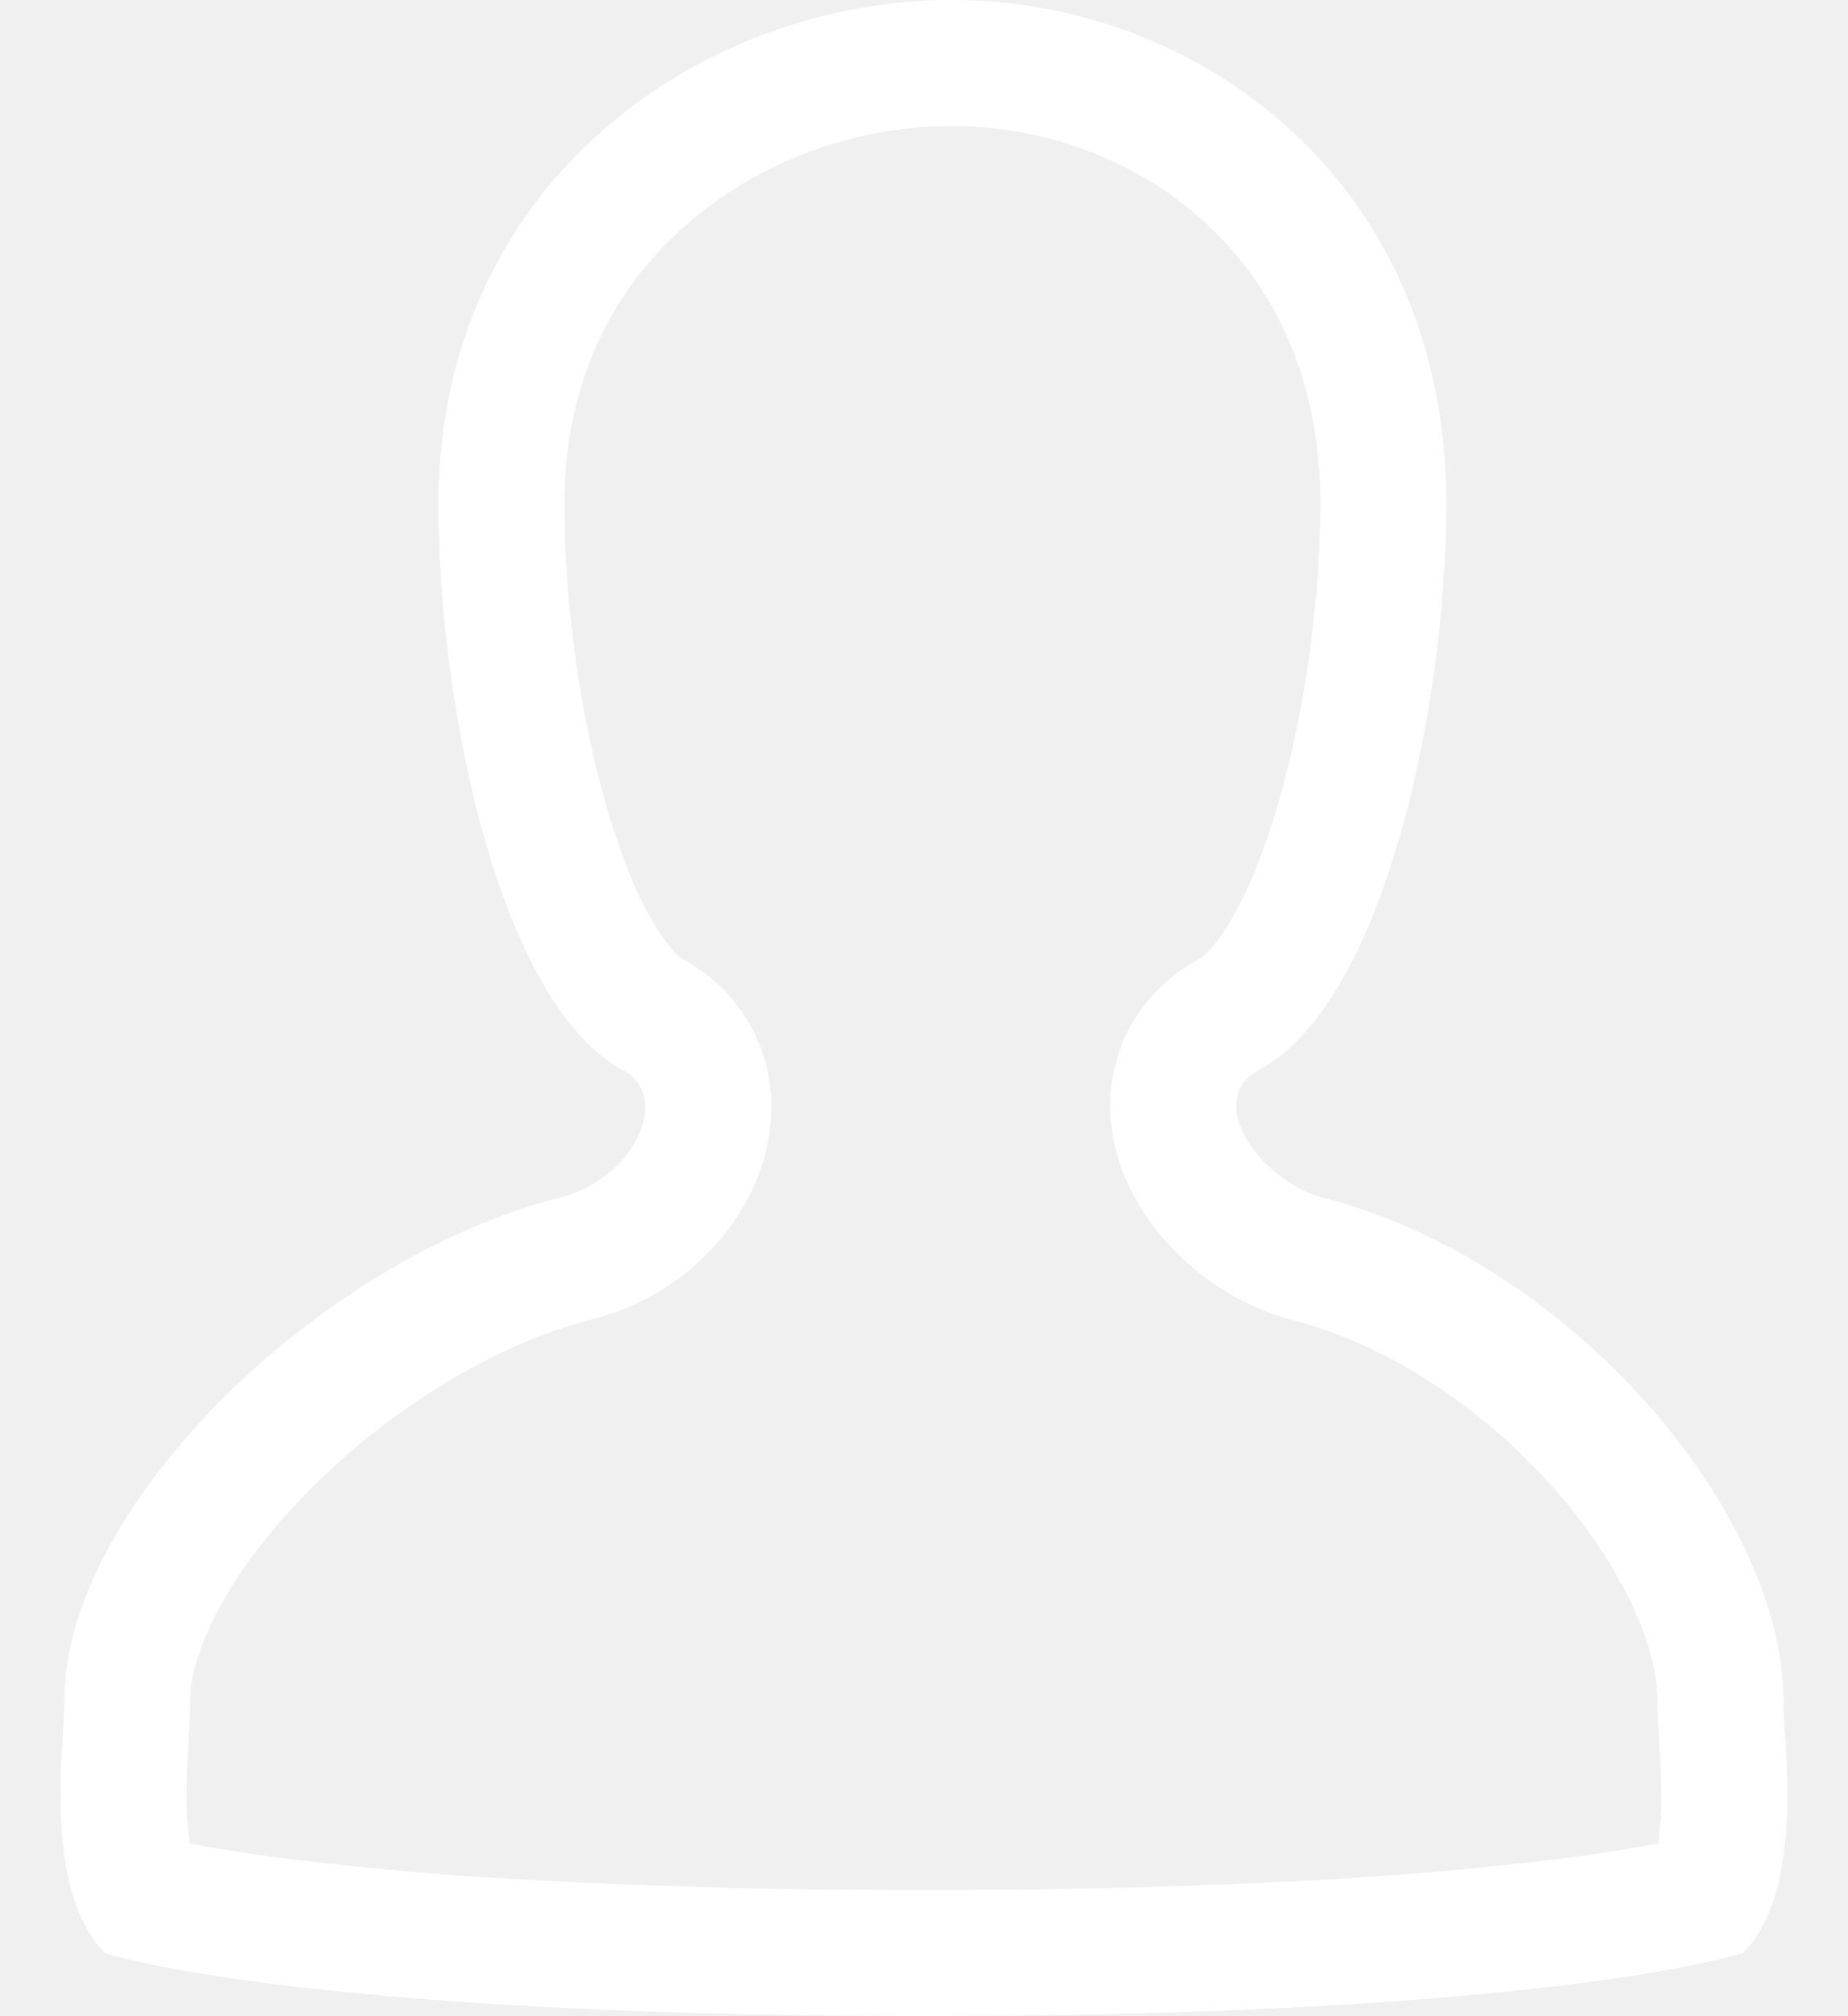
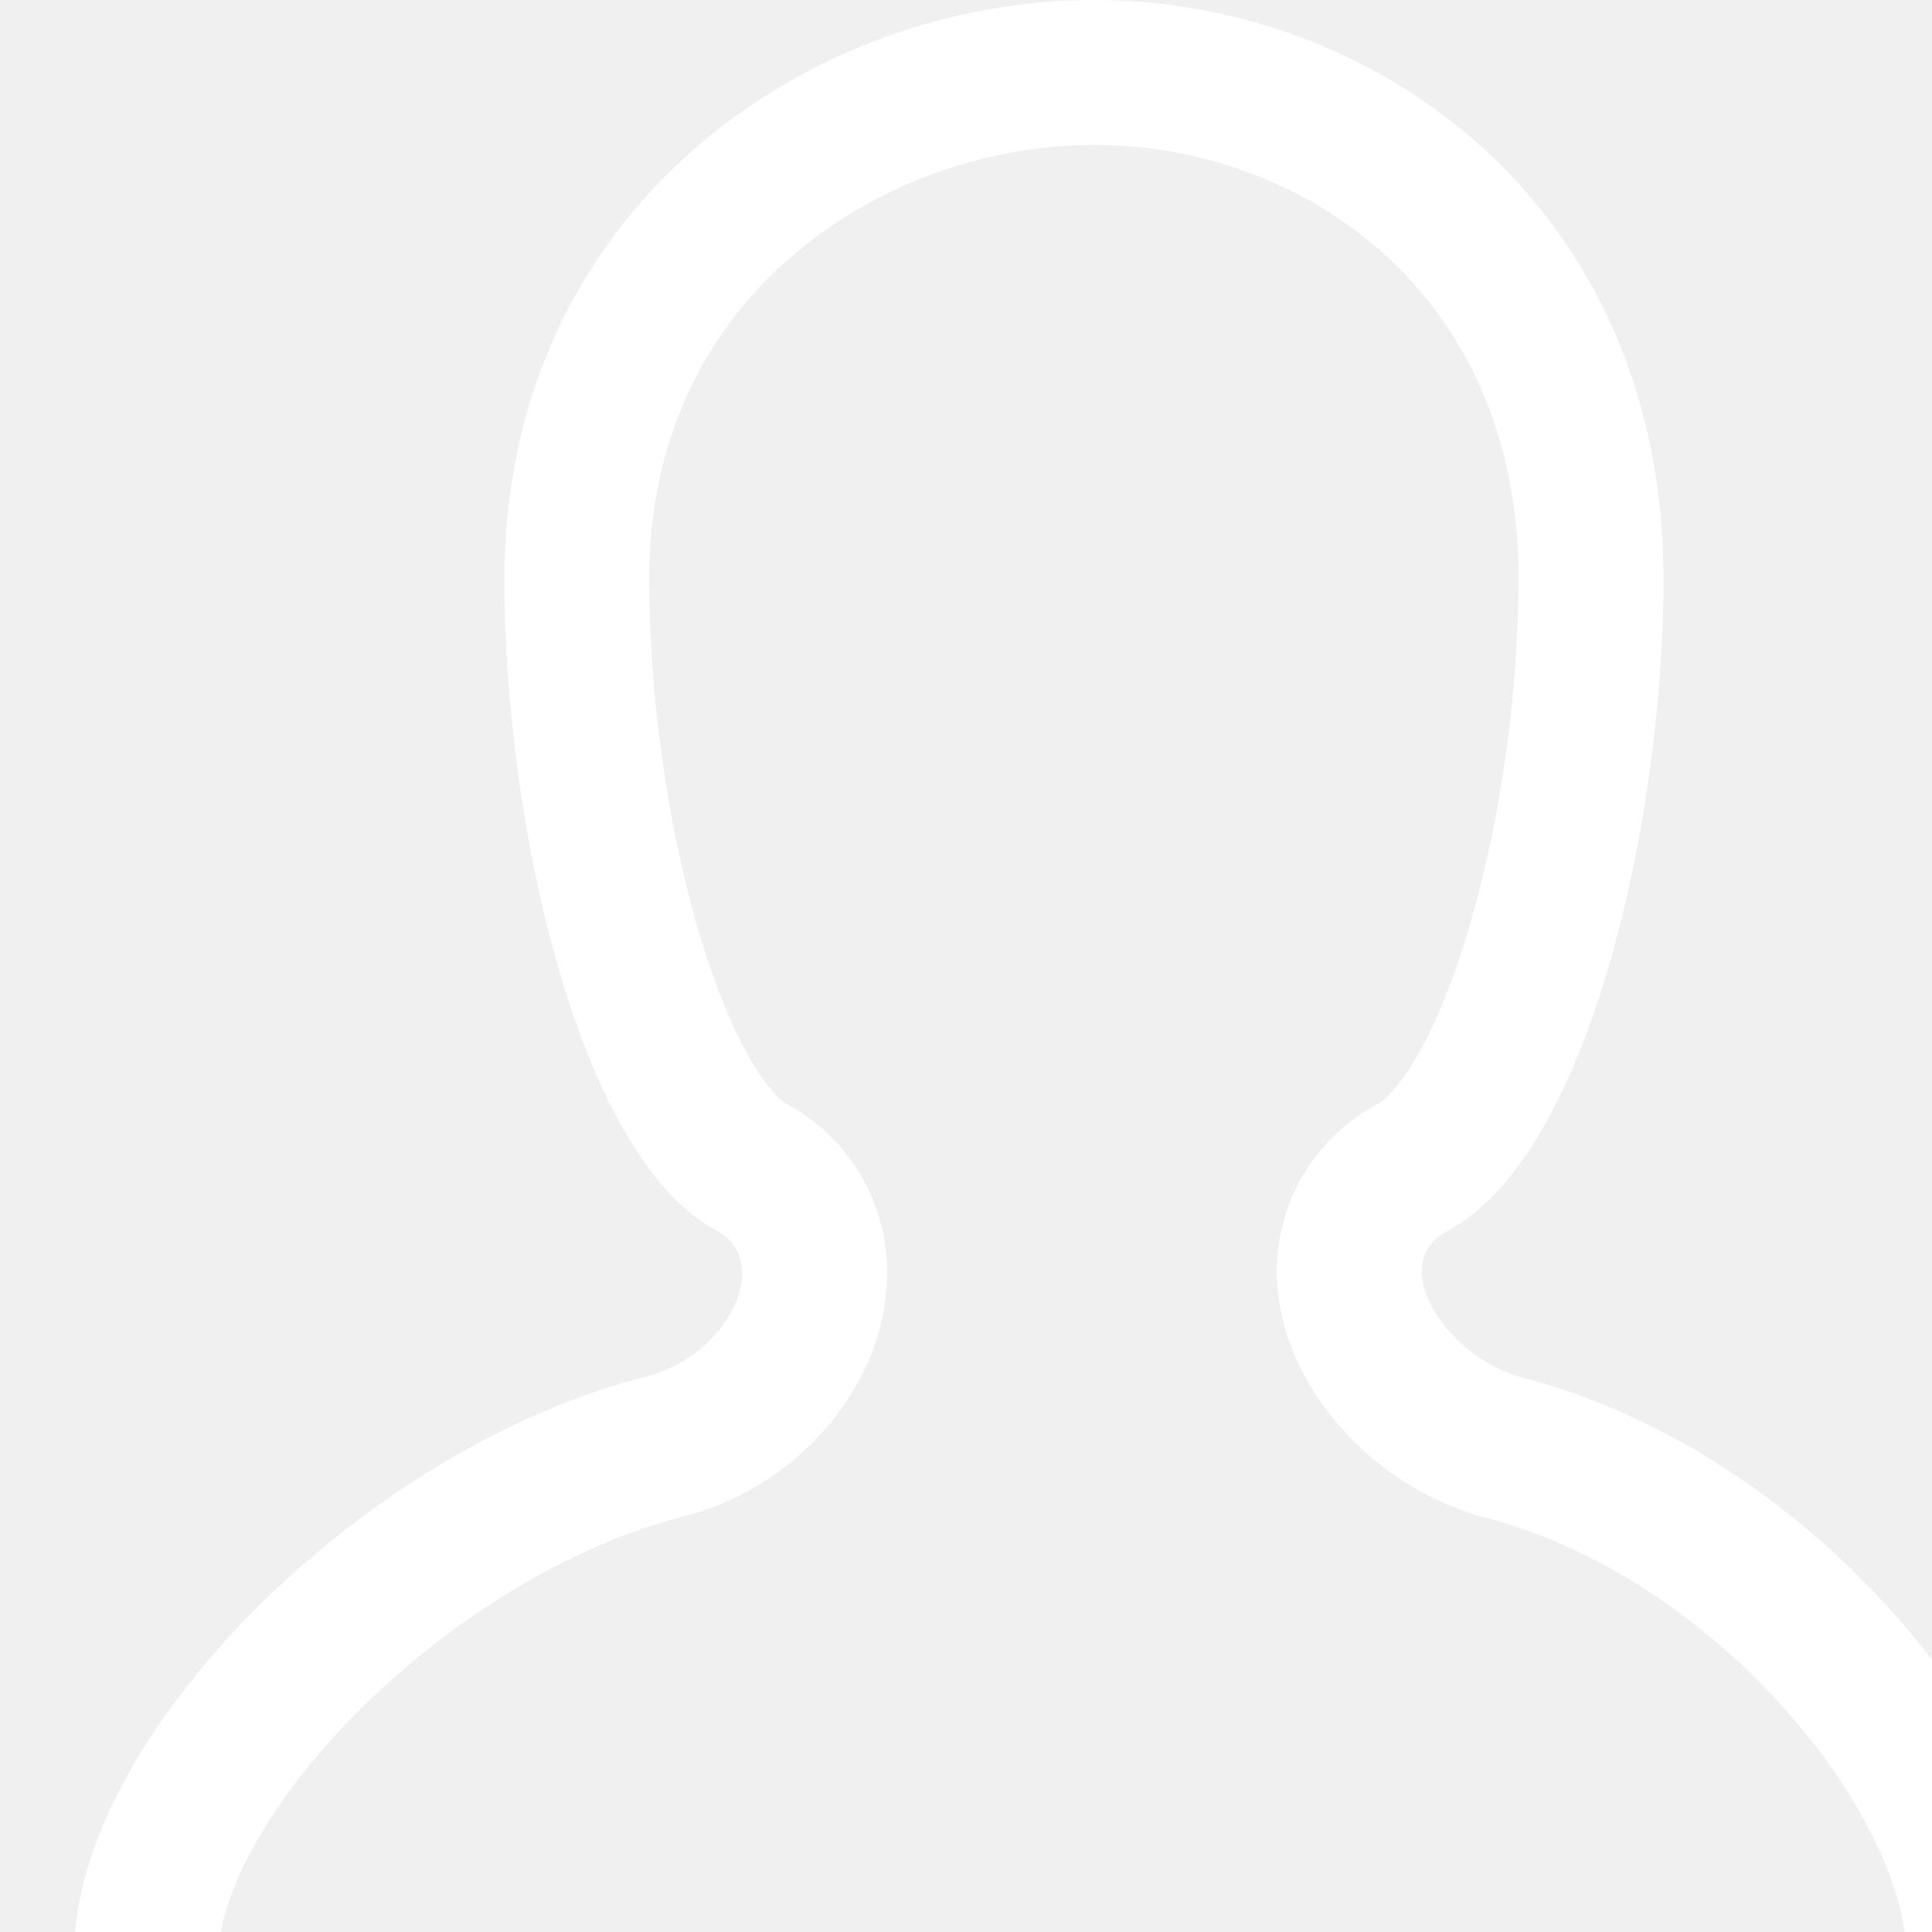
- <svg xmlns="http://www.w3.org/2000/svg" width="22" height="24" viewBox="0 0 22 24" fill="none">
+ <svg xmlns="http://www.w3.org/2000/svg" width="18" height="18" viewBox="0 0 20 20" fill="none">
  <path fill-rule="evenodd" clip-rule="evenodd" d="M21.233 20.227C21.233 20.771 21.503 22.503 20.75 23.25C20.752 23.251 18.5 24 11 24C3.497 24 1.226 23.25 1.25 23.25C0.5 22.494 0.767 20.771 0.767 20.227C0.767 18 3.721 15.007 6.687 14.25C7.522 14.045 8.005 13.078 7.437 12.75C5.982 11.998 5.221 8.502 5.221 6C5.221 2.168 8.366 0 11.328 0C14.289 0 17.221 2.169 17.221 6C17.221 8.387 16.48 11.965 14.97 12.75C14.354 13.102 14.972 14.025 15.72 14.25C18.738 15.012 21.233 18.047 21.233 20.227ZM19.741 21.947C19.332 22.024 18.922 22.087 18.508 22.136C17.544 22.253 16.576 22.335 15.607 22.386C14.073 22.466 12.536 22.504 11 22.5C9.466 22.504 7.934 22.466 6.404 22.386C5.433 22.337 4.466 22.254 3.502 22.138C3.086 22.089 2.671 22.026 2.261 21.949C2.249 21.885 2.242 21.819 2.236 21.756C2.225 21.628 2.219 21.501 2.221 21.371C2.223 21.148 2.231 20.925 2.246 20.702C2.257 20.55 2.264 20.398 2.266 20.244C2.268 20.093 2.291 19.941 2.336 19.794C2.399 19.579 2.486 19.371 2.594 19.174C2.728 18.926 2.879 18.69 3.05 18.467C3.245 18.212 3.455 17.97 3.68 17.743C4.164 17.256 4.704 16.828 5.291 16.472C5.578 16.296 5.876 16.142 6.183 16.007C6.466 15.883 6.759 15.782 7.057 15.703C7.625 15.561 8.135 15.251 8.523 14.814C8.709 14.608 8.861 14.376 8.975 14.123C9.106 13.834 9.178 13.521 9.183 13.204C9.189 12.859 9.104 12.518 8.939 12.214C8.756 11.884 8.484 11.612 8.152 11.432C8.109 11.409 8.069 11.379 8.038 11.342C7.938 11.233 7.852 11.113 7.779 10.986C7.668 10.793 7.571 10.594 7.49 10.387C7.389 10.134 7.301 9.879 7.226 9.619C7.055 9.023 6.929 8.417 6.849 7.804C6.764 7.204 6.723 6.6 6.721 5.996C6.719 5.646 6.755 5.297 6.828 4.956C6.894 4.652 6.991 4.356 7.121 4.072C7.364 3.546 7.717 3.073 8.154 2.691C8.591 2.306 9.097 2.006 9.644 1.806C10.182 1.605 10.754 1.502 11.33 1.5C11.889 1.5 12.444 1.601 12.965 1.802C13.484 1.997 13.959 2.289 14.366 2.664C14.782 3.051 15.114 3.519 15.339 4.041C15.463 4.327 15.556 4.628 15.618 4.935C15.688 5.284 15.721 5.64 15.721 5.994C15.717 6.581 15.676 7.168 15.596 7.749C15.515 8.363 15.389 8.97 15.219 9.564C15.144 9.829 15.054 10.088 14.953 10.344C14.868 10.554 14.771 10.759 14.656 10.956C14.581 11.089 14.489 11.214 14.386 11.329C14.349 11.37 14.306 11.404 14.257 11.43C13.938 11.602 13.672 11.859 13.486 12.169C13.306 12.478 13.213 12.832 13.218 13.191C13.226 13.526 13.308 13.856 13.46 14.156C13.578 14.396 13.732 14.617 13.914 14.814C14.293 15.232 14.78 15.536 15.32 15.696C15.626 15.773 15.922 15.874 16.207 16.003C16.496 16.133 16.773 16.284 17.039 16.457C17.576 16.806 18.063 17.224 18.487 17.704C18.688 17.927 18.871 18.165 19.04 18.416C19.19 18.639 19.323 18.876 19.439 19.119C19.535 19.324 19.612 19.536 19.668 19.753C19.709 19.913 19.732 20.078 19.732 20.242C19.736 20.4 19.741 20.556 19.754 20.711C19.769 20.931 19.777 21.156 19.779 21.381C19.781 21.508 19.775 21.636 19.764 21.763C19.758 21.825 19.751 21.885 19.741 21.947Z" fill="#FFFFFF" />
</svg>
